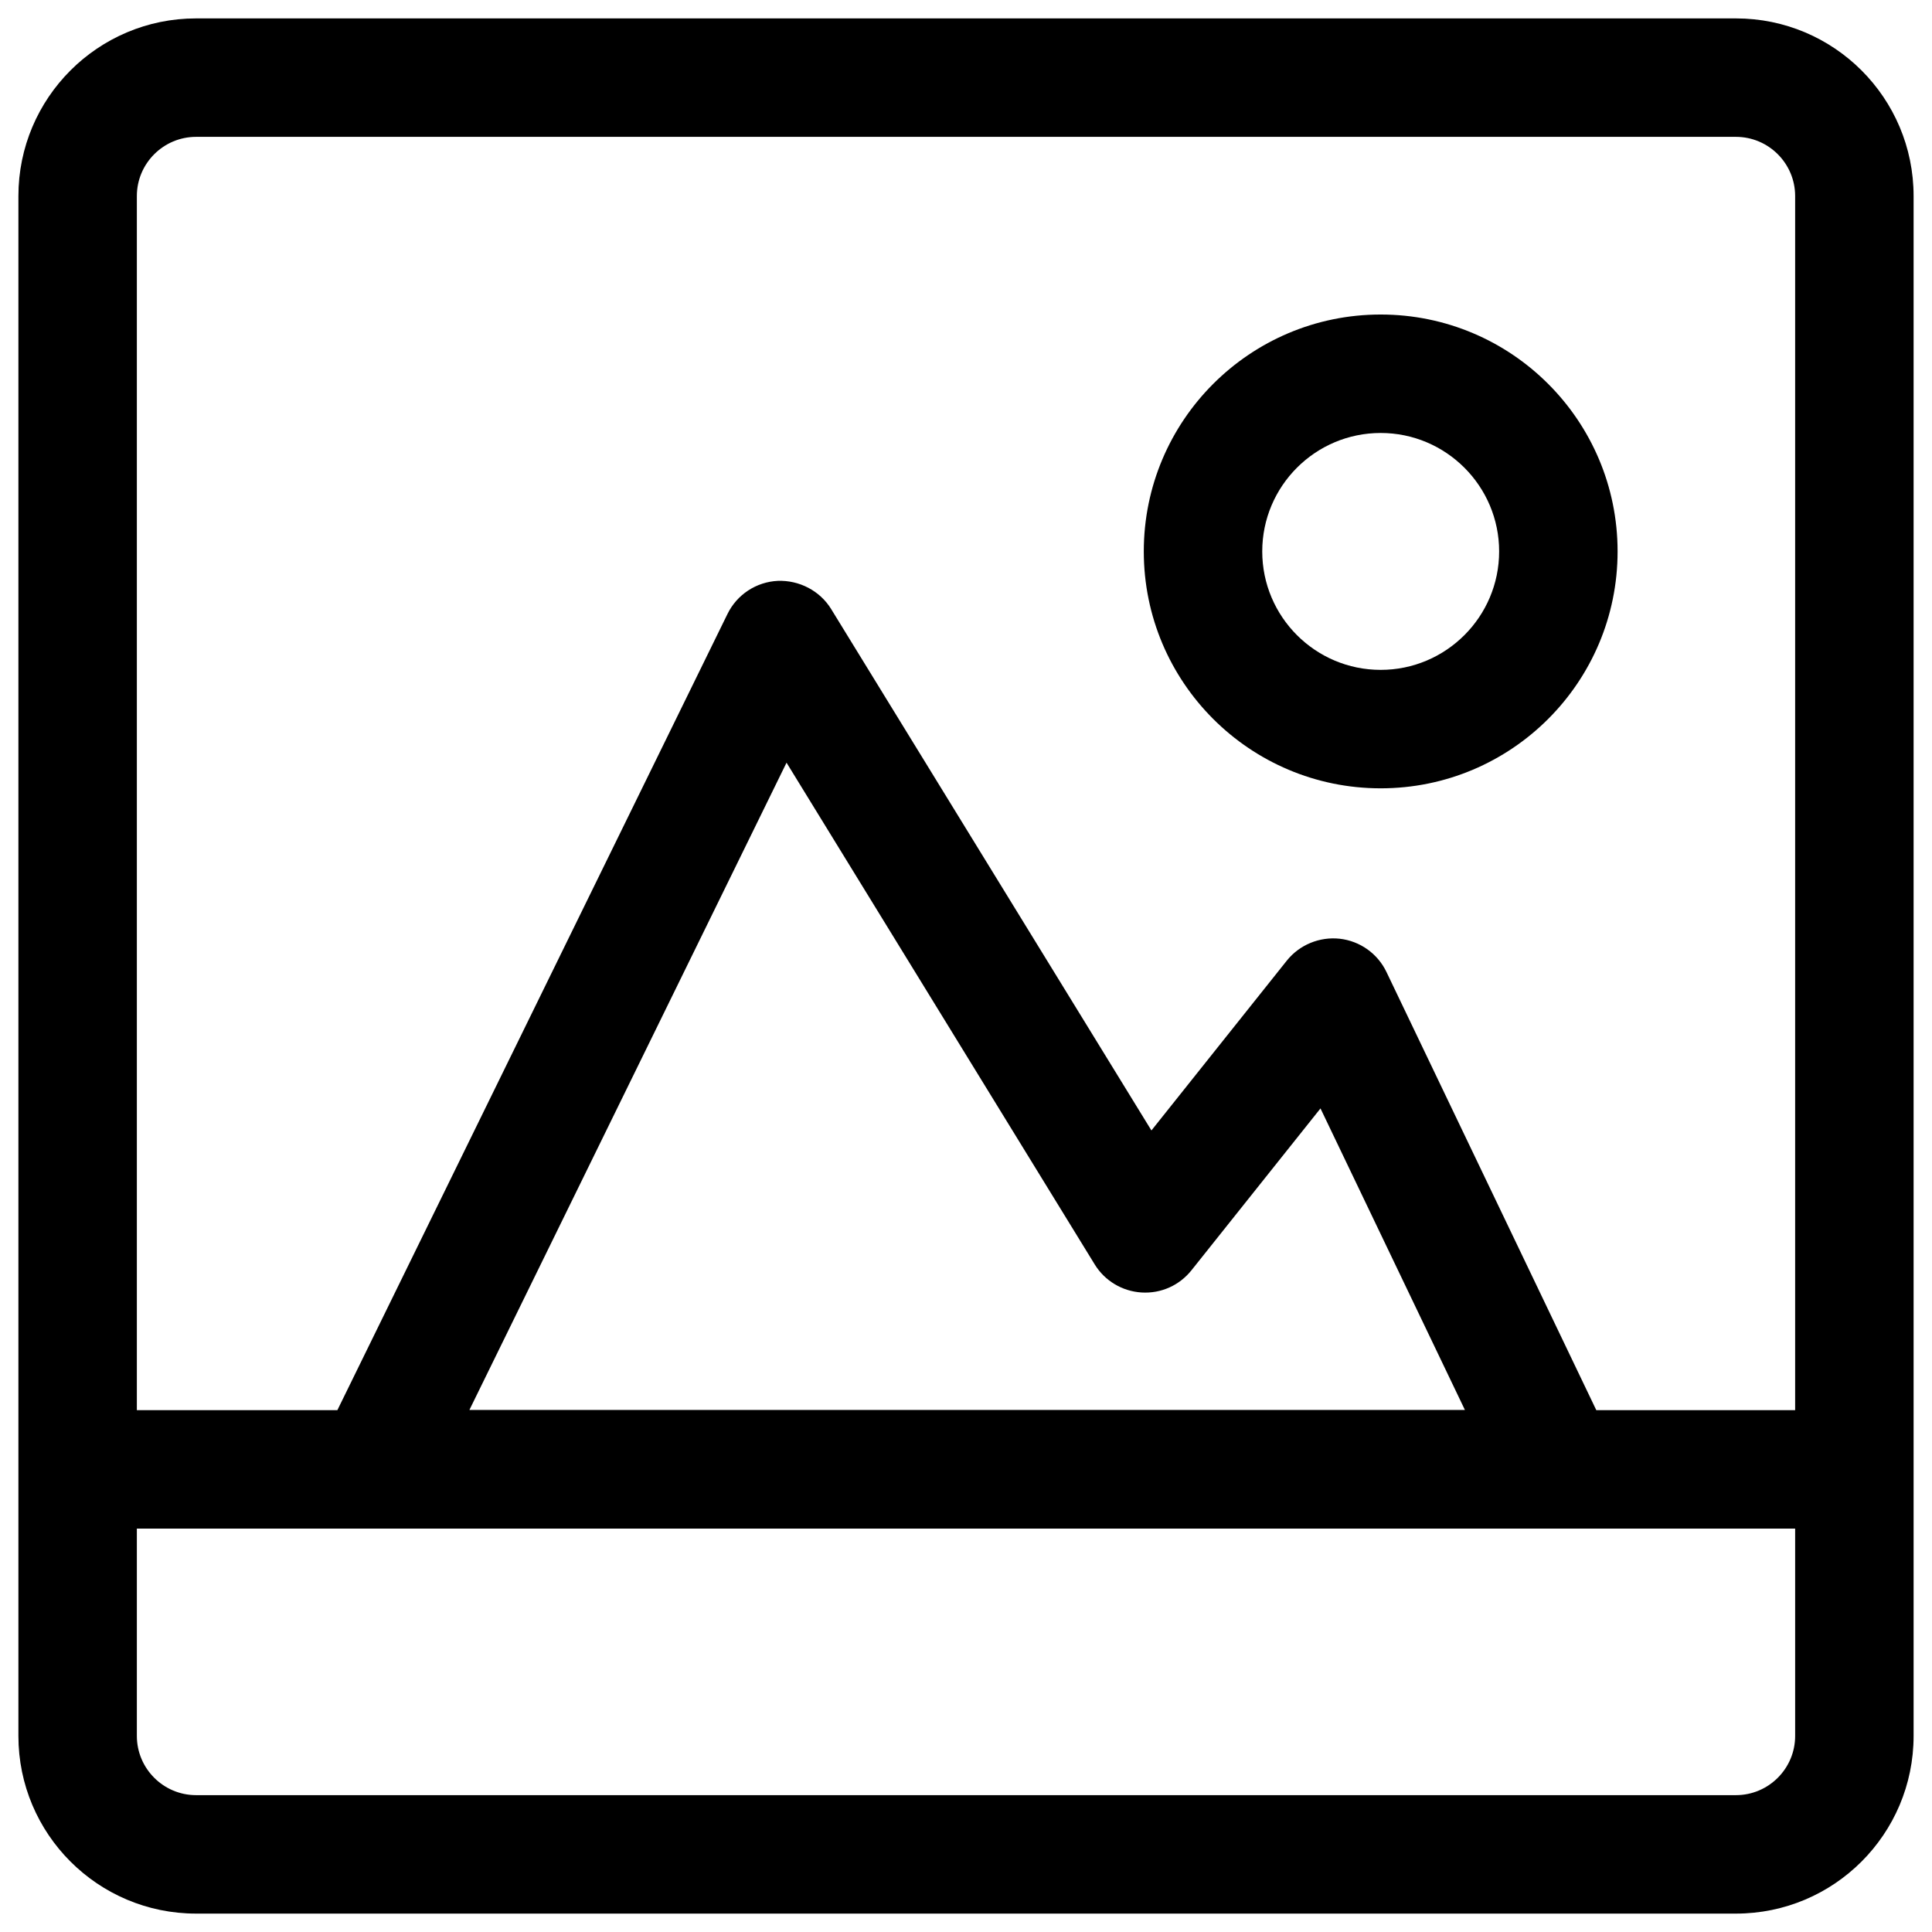
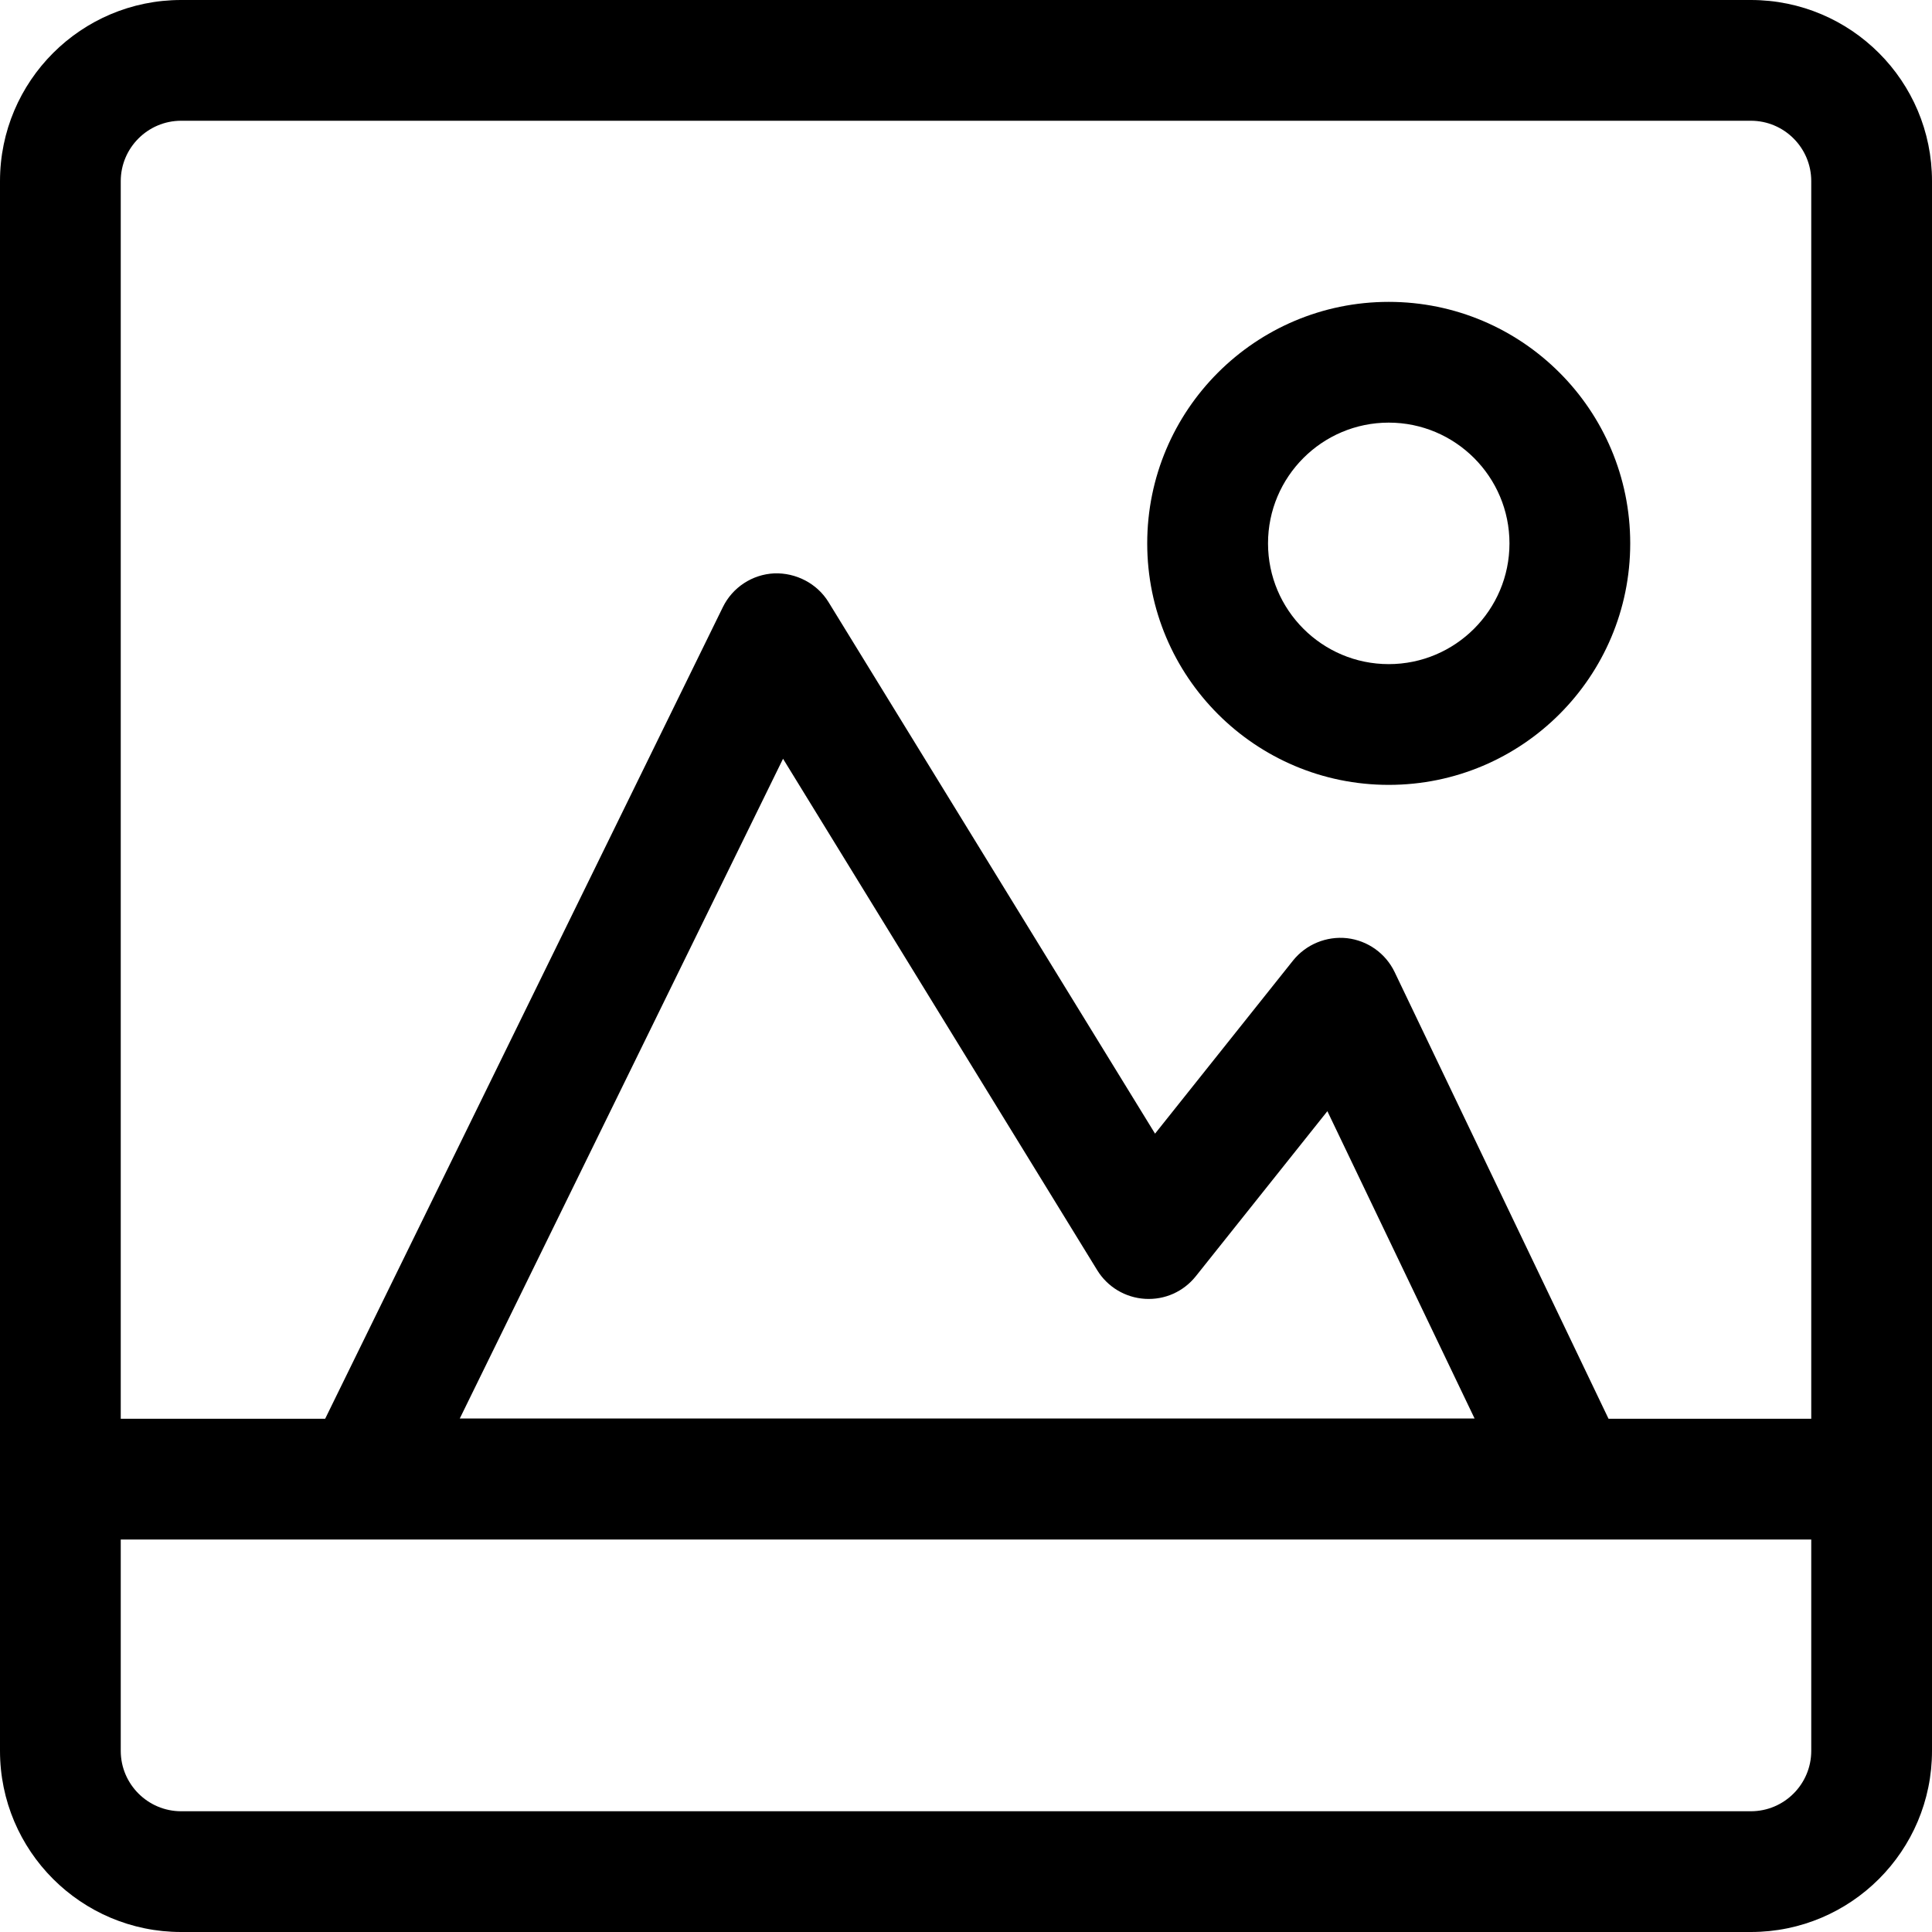
- <svg xmlns="http://www.w3.org/2000/svg" viewBox="0 0 512 512">
-   <path d="M460.038 4.877h-408.076c-25.995 0-47.086 21.083-47.086 47.086v408.075c0 26.002 21.09 47.086 47.086 47.086h408.075c26.01 0 47.086-21.083 47.086-47.086v-408.076c0-26.003-21.075-47.085-47.085-47.085zm-408.076 31.39h408.075c8.66 0 15.695 7.042 15.695 15.695v321.744h-52.696l-55.606-116.112c-2.33-4.874-7.005-8.208-12.385-8.821-5.318-.583-10.667 1.594-14.039 5.817l-35.866 44.993-84.883-138.192c-2.989-4.858-8.476-7.664-14.117-7.457-5.717.268-10.836 3.633-13.35 8.775l-103.384 210.997h-53.139v-321.744c0-8.652 7.05-15.695 15.695-15.695zm72.437 337.378l84.04-171.528 81.665 132.956c2.667 4.361 7.311 7.135 12.415 7.45 5.196.314 10.039-1.894 13.227-5.879l34.196-42.901 38.272 79.902h-263.815zm335.639 102.088h-408.076c-8.645 0-15.695-7.043-15.695-15.695v-54.941h439.466v54.941c0 8.652-7.036 15.695-15.695 15.695zm-94.141-266.819c34.67 0 62.781-28.111 62.781-62.781 0-34.671-28.111-62.781-62.781-62.781-34.671 0-62.781 28.11-62.781 62.781s28.11 62.781 62.781 62.781zm0-94.171c17.304 0 31.39 14.078 31.39 31.39s-14.086 31.39-31.39 31.39c-17.32 0-31.39-14.079-31.39-31.39 0-17.312 14.07-31.39 31.39-31.39z" />
+ <svg xmlns="http://www.w3.org/2000/svg" width="100%" height="100%" viewBox="0 0 40 40" version="1.1" xml:space="preserve" style="fill-rule:evenodd;clip-rule:evenodd;stroke-linejoin:round;stroke-miterlimit:2;">
+   <path d="M36.25,0l-32.5,0c-2.07,0 -3.75,1.679 -3.75,3.75l-0,32.5c-0,2.071 1.68,3.75 3.75,3.75l32.5,0c2.071,0 3.75,-1.679 3.75,-3.75l0,-32.5c0,-2.071 -1.678,-3.75 -3.75,-3.75Zm-32.5,2.5l32.5,-0c0.69,-0 1.25,0.561 1.25,1.25l-0,25.624l-4.197,0l-4.428,-9.247c-0.186,-0.388 -0.558,-0.654 -0.987,-0.703c-0.423,-0.046 -0.849,0.127 -1.118,0.464l-2.856,3.583l-6.761,-11.006c-0.238,-0.387 -0.675,-0.61 -1.124,-0.594c-0.455,0.022 -0.863,0.29 -1.063,0.699l-8.234,16.804l-4.232,0l0,-25.624c0,-0.689 0.562,-1.25 1.25,-1.25Zm5.769,26.869l6.693,-13.66l6.504,10.588c0.213,0.348 0.582,0.569 0.989,0.594c0.414,0.025 0.799,-0.151 1.053,-0.468l2.724,-3.417l3.048,6.363l-21.011,0Zm26.731,8.131l-32.5,-0c-0.688,-0 -1.25,-0.561 -1.25,-1.25l0,-4.376l35,0l0,4.376c0,0.689 -0.56,1.25 -1.25,1.25Zm-7.498,-21.25c2.762,-0 5,-2.239 5,-5c0,-2.761 -2.238,-5 -5,-5c-2.761,-0 -5,2.239 -5,5c0,2.761 2.239,5 5,5Zm0,-7.5c1.379,-0 2.5,1.121 2.5,2.5c0,1.379 -1.121,2.5 -2.5,2.5c-1.379,-0 -2.499,-1.121 -2.499,-2.5c-0,-1.379 1.12,-2.5 2.499,-2.5Z" style="fill-rule:nonzero;" />
</svg>
